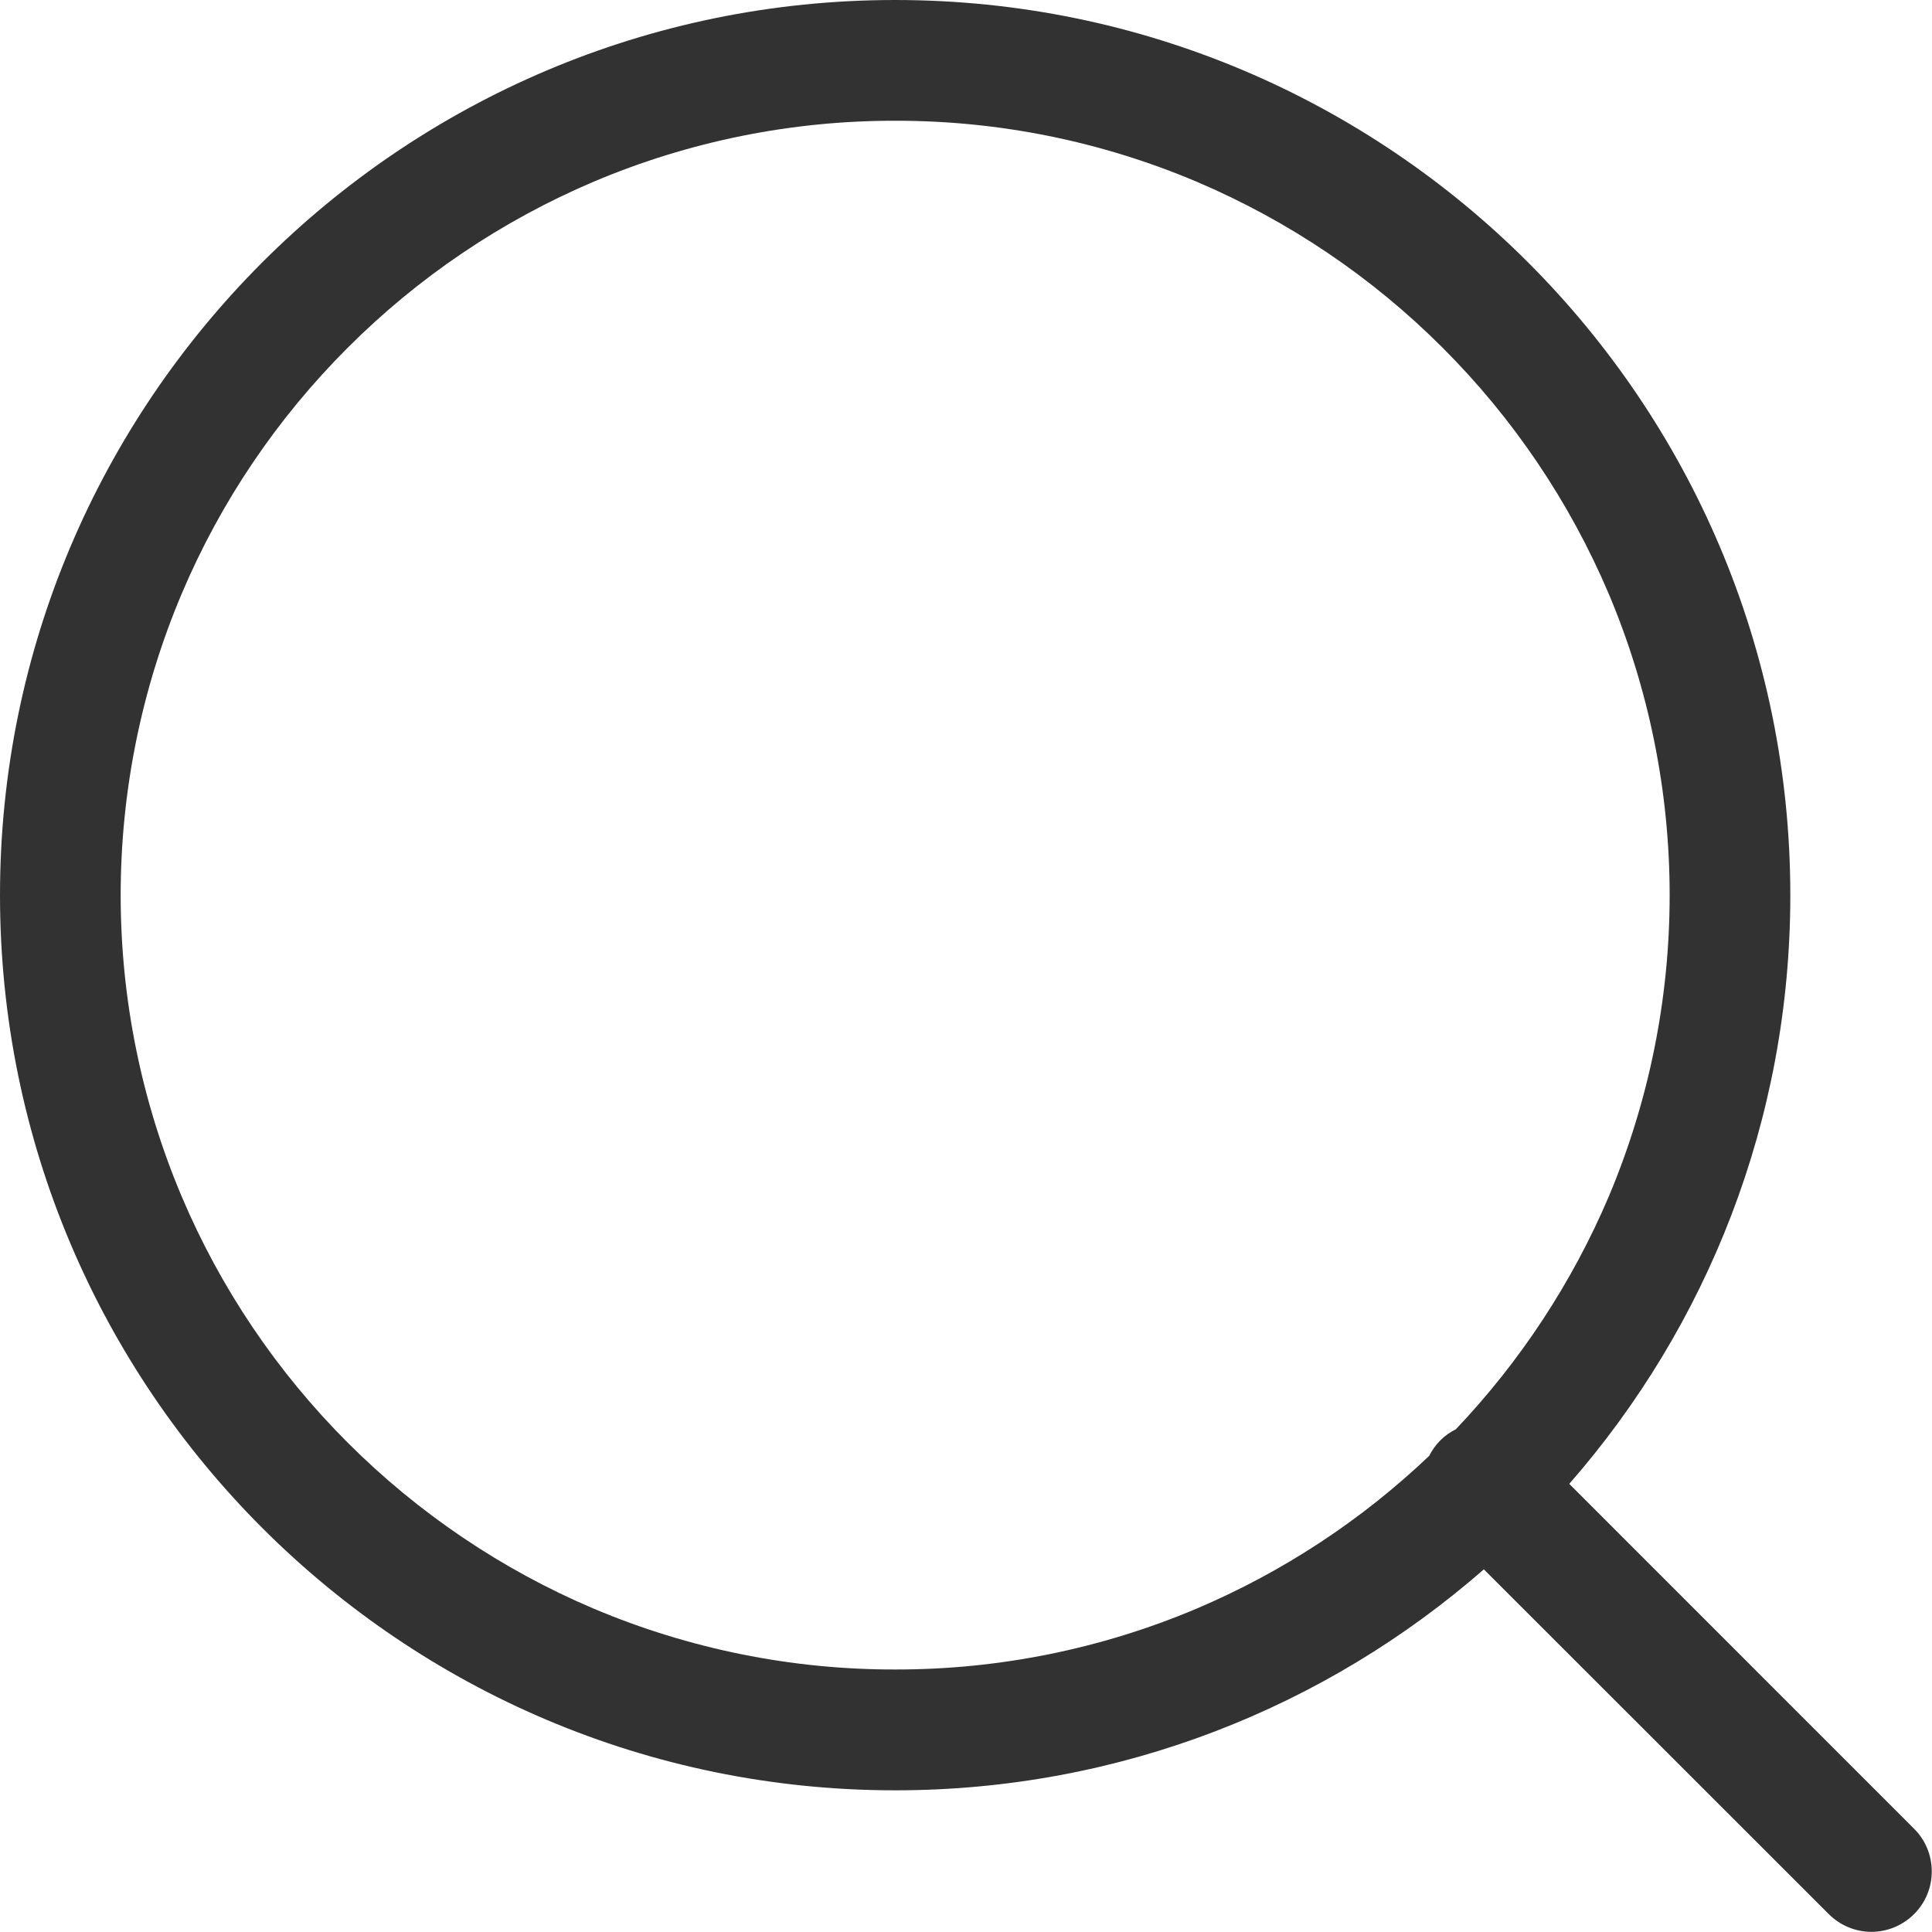
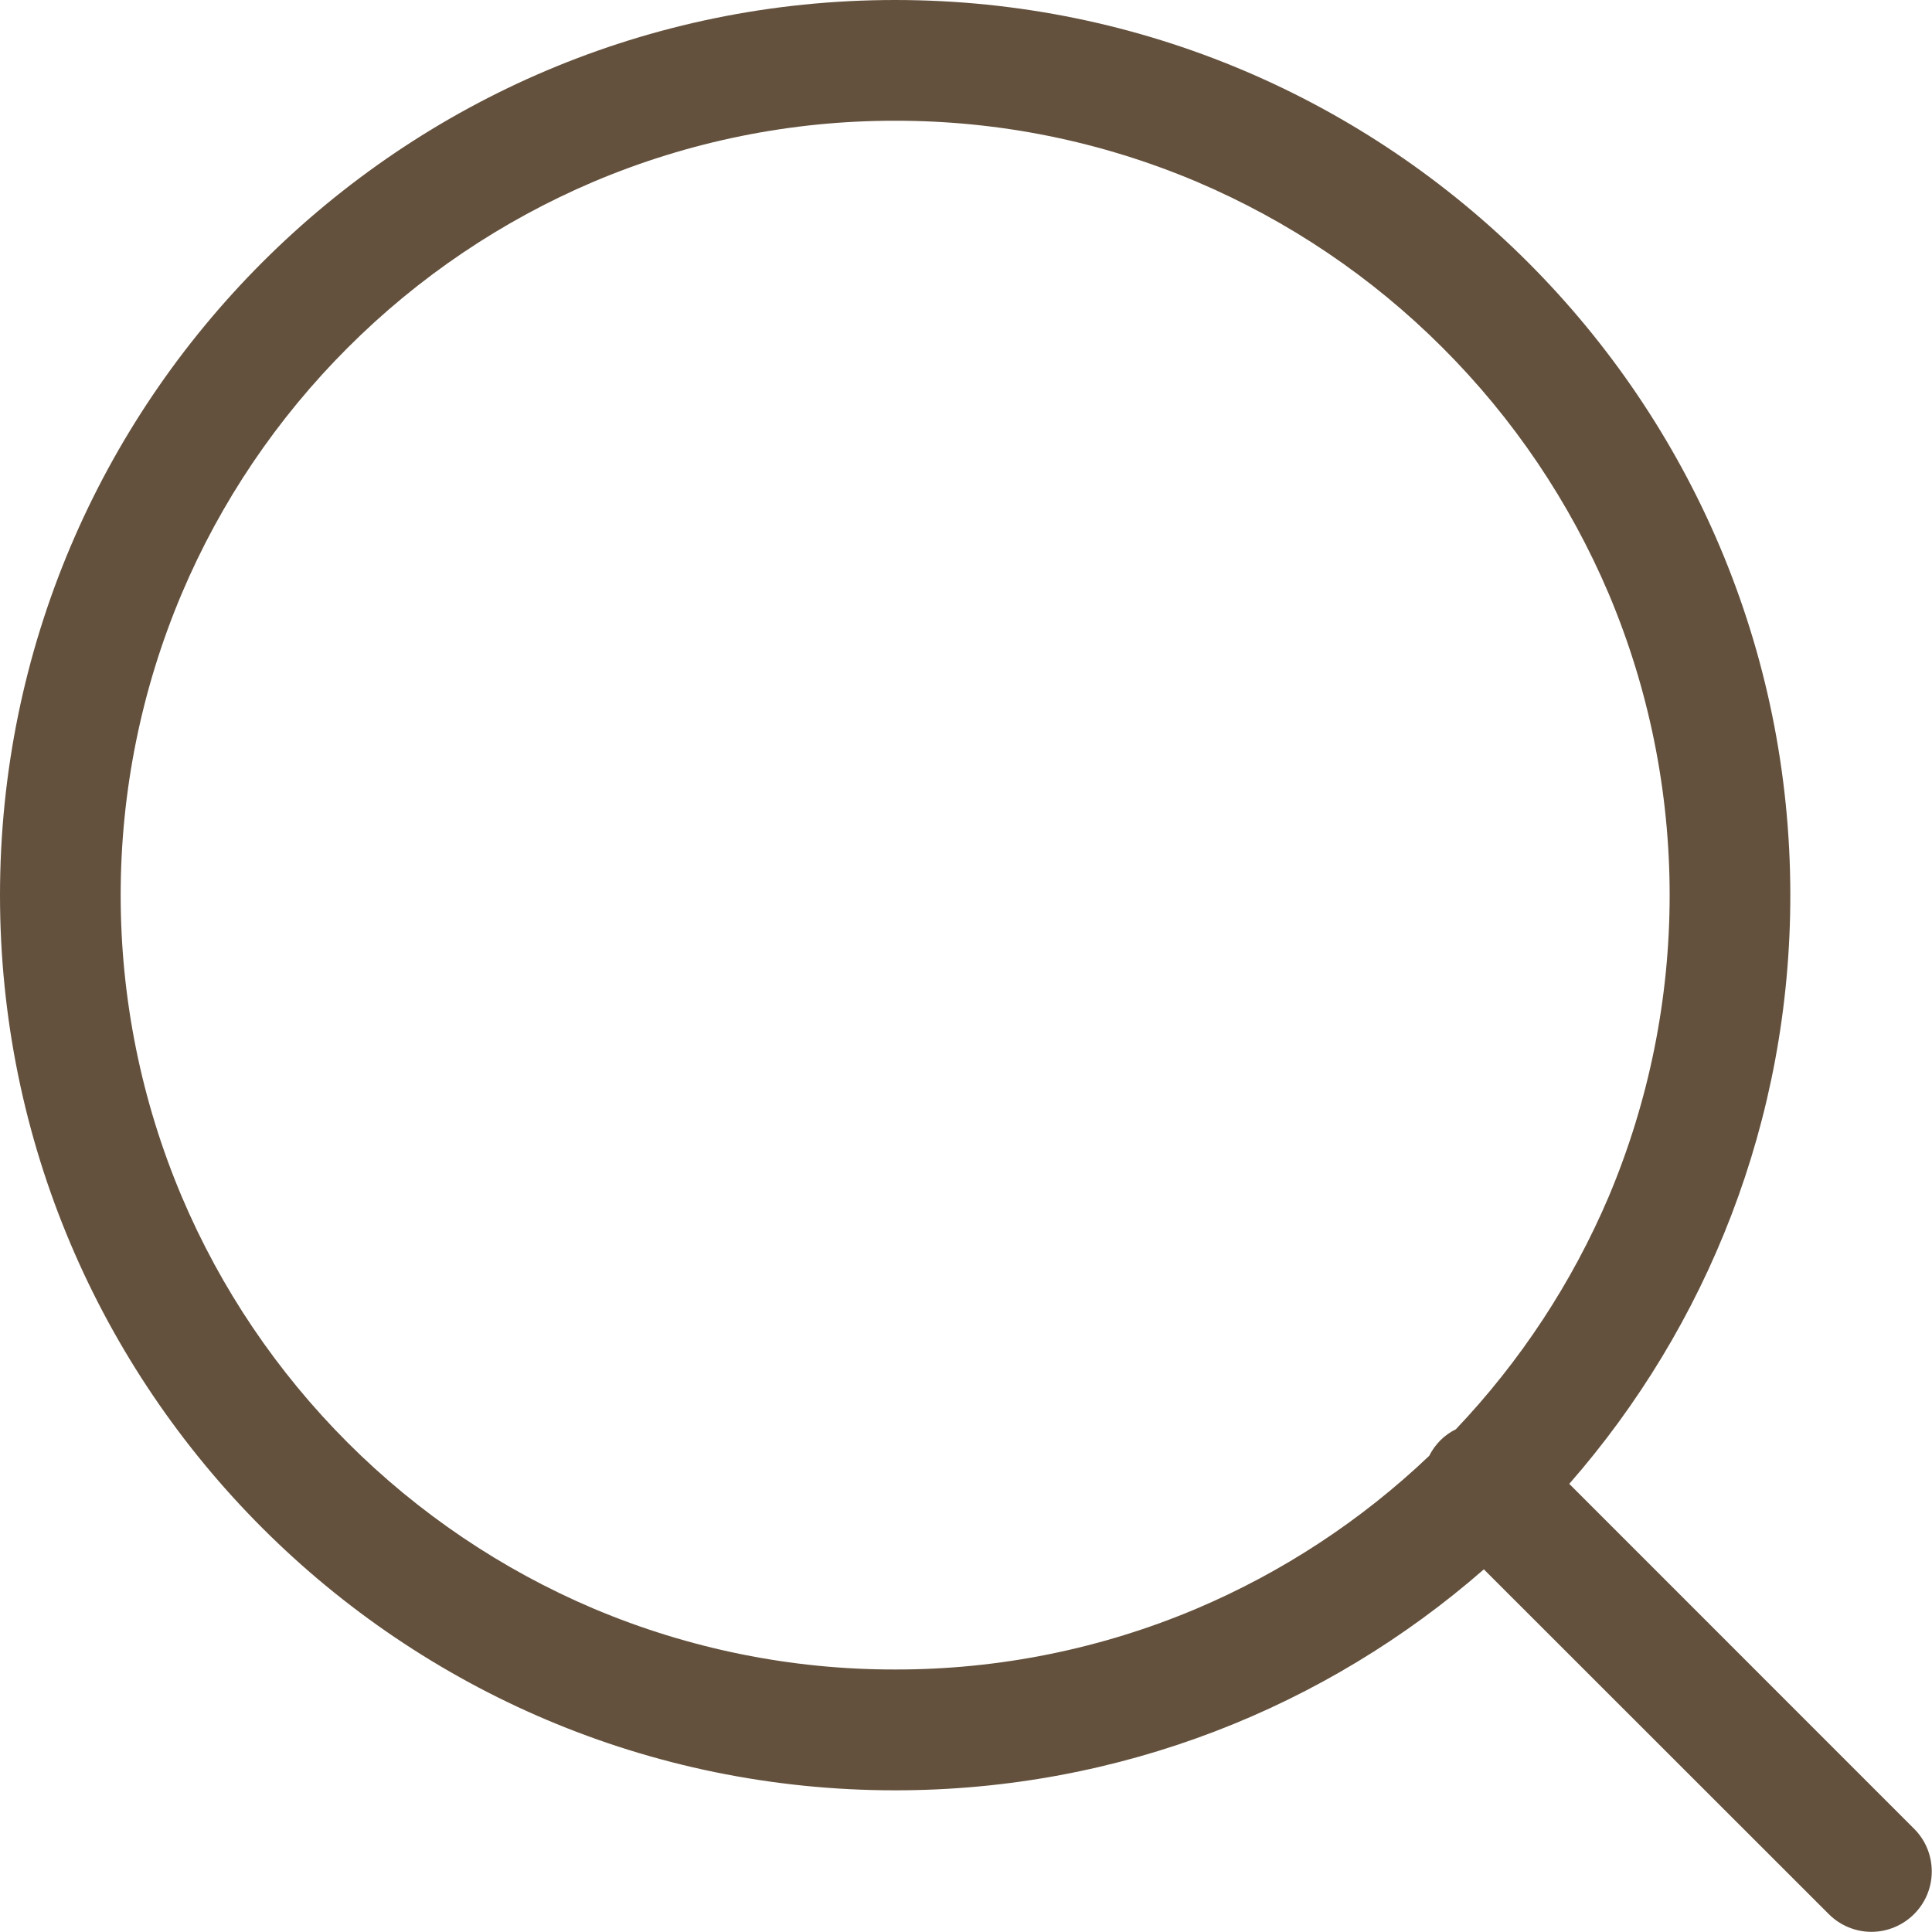
- <svg xmlns="http://www.w3.org/2000/svg" width="24" height="24" viewBox="0 0 24 24" fill="none">
-   <path fill-rule="evenodd" clip-rule="evenodd" d="M19.494 18.433C21.204 16.478 22.24 13.919 22.24 11.12C22.24 4.983 17.257 0 11.12 0C4.983 0 0 4.983 0 11.12C0 17.257 4.983 22.24 11.12 22.24C13.919 22.24 16.477 21.204 18.433 19.495L22.717 23.777C22.857 23.918 23.049 23.998 23.247 23.998C23.446 23.998 23.637 23.918 23.778 23.777C23.919 23.636 23.997 23.447 23.997 23.248C23.997 23.049 23.919 22.858 23.778 22.718L19.494 18.433ZM18.085 17.755C18.885 16.913 19.53 15.933 19.985 14.863C20.484 13.678 20.741 12.407 20.741 11.121C20.741 11.119 20.741 11.119 20.741 11.119C20.741 9.834 20.484 8.561 19.985 7.378C19.499 6.234 18.798 5.196 17.921 4.32C17.043 3.441 16.004 2.741 14.862 2.256C13.677 1.755 12.406 1.498 11.12 1.5C9.834 1.498 8.562 1.755 7.377 2.256C6.236 2.741 5.197 3.441 4.319 4.32C3.442 5.196 2.74 6.234 2.257 7.376C1.756 8.561 1.499 9.834 1.499 11.121C1.499 12.405 1.756 13.678 2.257 14.863C2.74 16.005 3.442 17.044 4.319 17.921C5.197 18.799 6.236 19.5 7.377 19.984C8.562 20.484 9.834 20.741 11.118 20.739H11.12C11.12 20.739 11.12 20.739 11.122 20.739C12.406 20.741 13.679 20.484 14.862 19.984C15.933 19.53 16.912 18.886 17.754 18.085C17.789 18.015 17.836 17.95 17.892 17.893C17.949 17.836 18.014 17.79 18.085 17.755Z" fill="#323232" />
+ <svg xmlns="http://www.w3.org/2000/svg" width="24" height="24" viewBox="0 0 24 24" fill="none" version="1.1" id="svg4">
+   <defs id="defs8" />
+   <path fill-rule="evenodd" clip-rule="evenodd" d="M19.494 18.433C21.204 16.478 22.24 13.919 22.24 11.12C22.24 4.983 17.257 0 11.12 0C4.983 0 0 4.983 0 11.12C0 17.257 4.983 22.24 11.12 22.24C13.919 22.24 16.477 21.204 18.433 19.495L22.717 23.777C22.857 23.918 23.049 23.998 23.247 23.998C23.446 23.998 23.637 23.918 23.778 23.777C23.919 23.636 23.997 23.447 23.997 23.248C23.997 23.049 23.919 22.858 23.778 22.718L19.494 18.433ZM18.085 17.755C18.885 16.913 19.53 15.933 19.985 14.863C20.484 13.678 20.741 12.407 20.741 11.121C20.741 11.119 20.741 11.119 20.741 11.119C20.741 9.834 20.484 8.561 19.985 7.378C19.499 6.234 18.798 5.196 17.921 4.32C17.043 3.441 16.004 2.741 14.862 2.256C13.677 1.755 12.406 1.498 11.12 1.5C9.834 1.498 8.562 1.755 7.377 2.256C6.236 2.741 5.197 3.441 4.319 4.32C3.442 5.196 2.74 6.234 2.257 7.376C1.756 8.561 1.499 9.834 1.499 11.121C1.499 12.405 1.756 13.678 2.257 14.863C2.74 16.005 3.442 17.044 4.319 17.921C5.197 18.799 6.236 19.5 7.377 19.984C8.562 20.484 9.834 20.741 11.118 20.739H11.12C11.12 20.739 11.12 20.739 11.122 20.739C12.406 20.741 13.679 20.484 14.862 19.984C15.933 19.53 16.912 18.886 17.754 18.085C17.789 18.015 17.836 17.95 17.892 17.893C17.949 17.836 18.014 17.79 18.085 17.755Z" fill="#323232" id="path2" style="fill:#64513d;fill-opacity:1" />
</svg>
